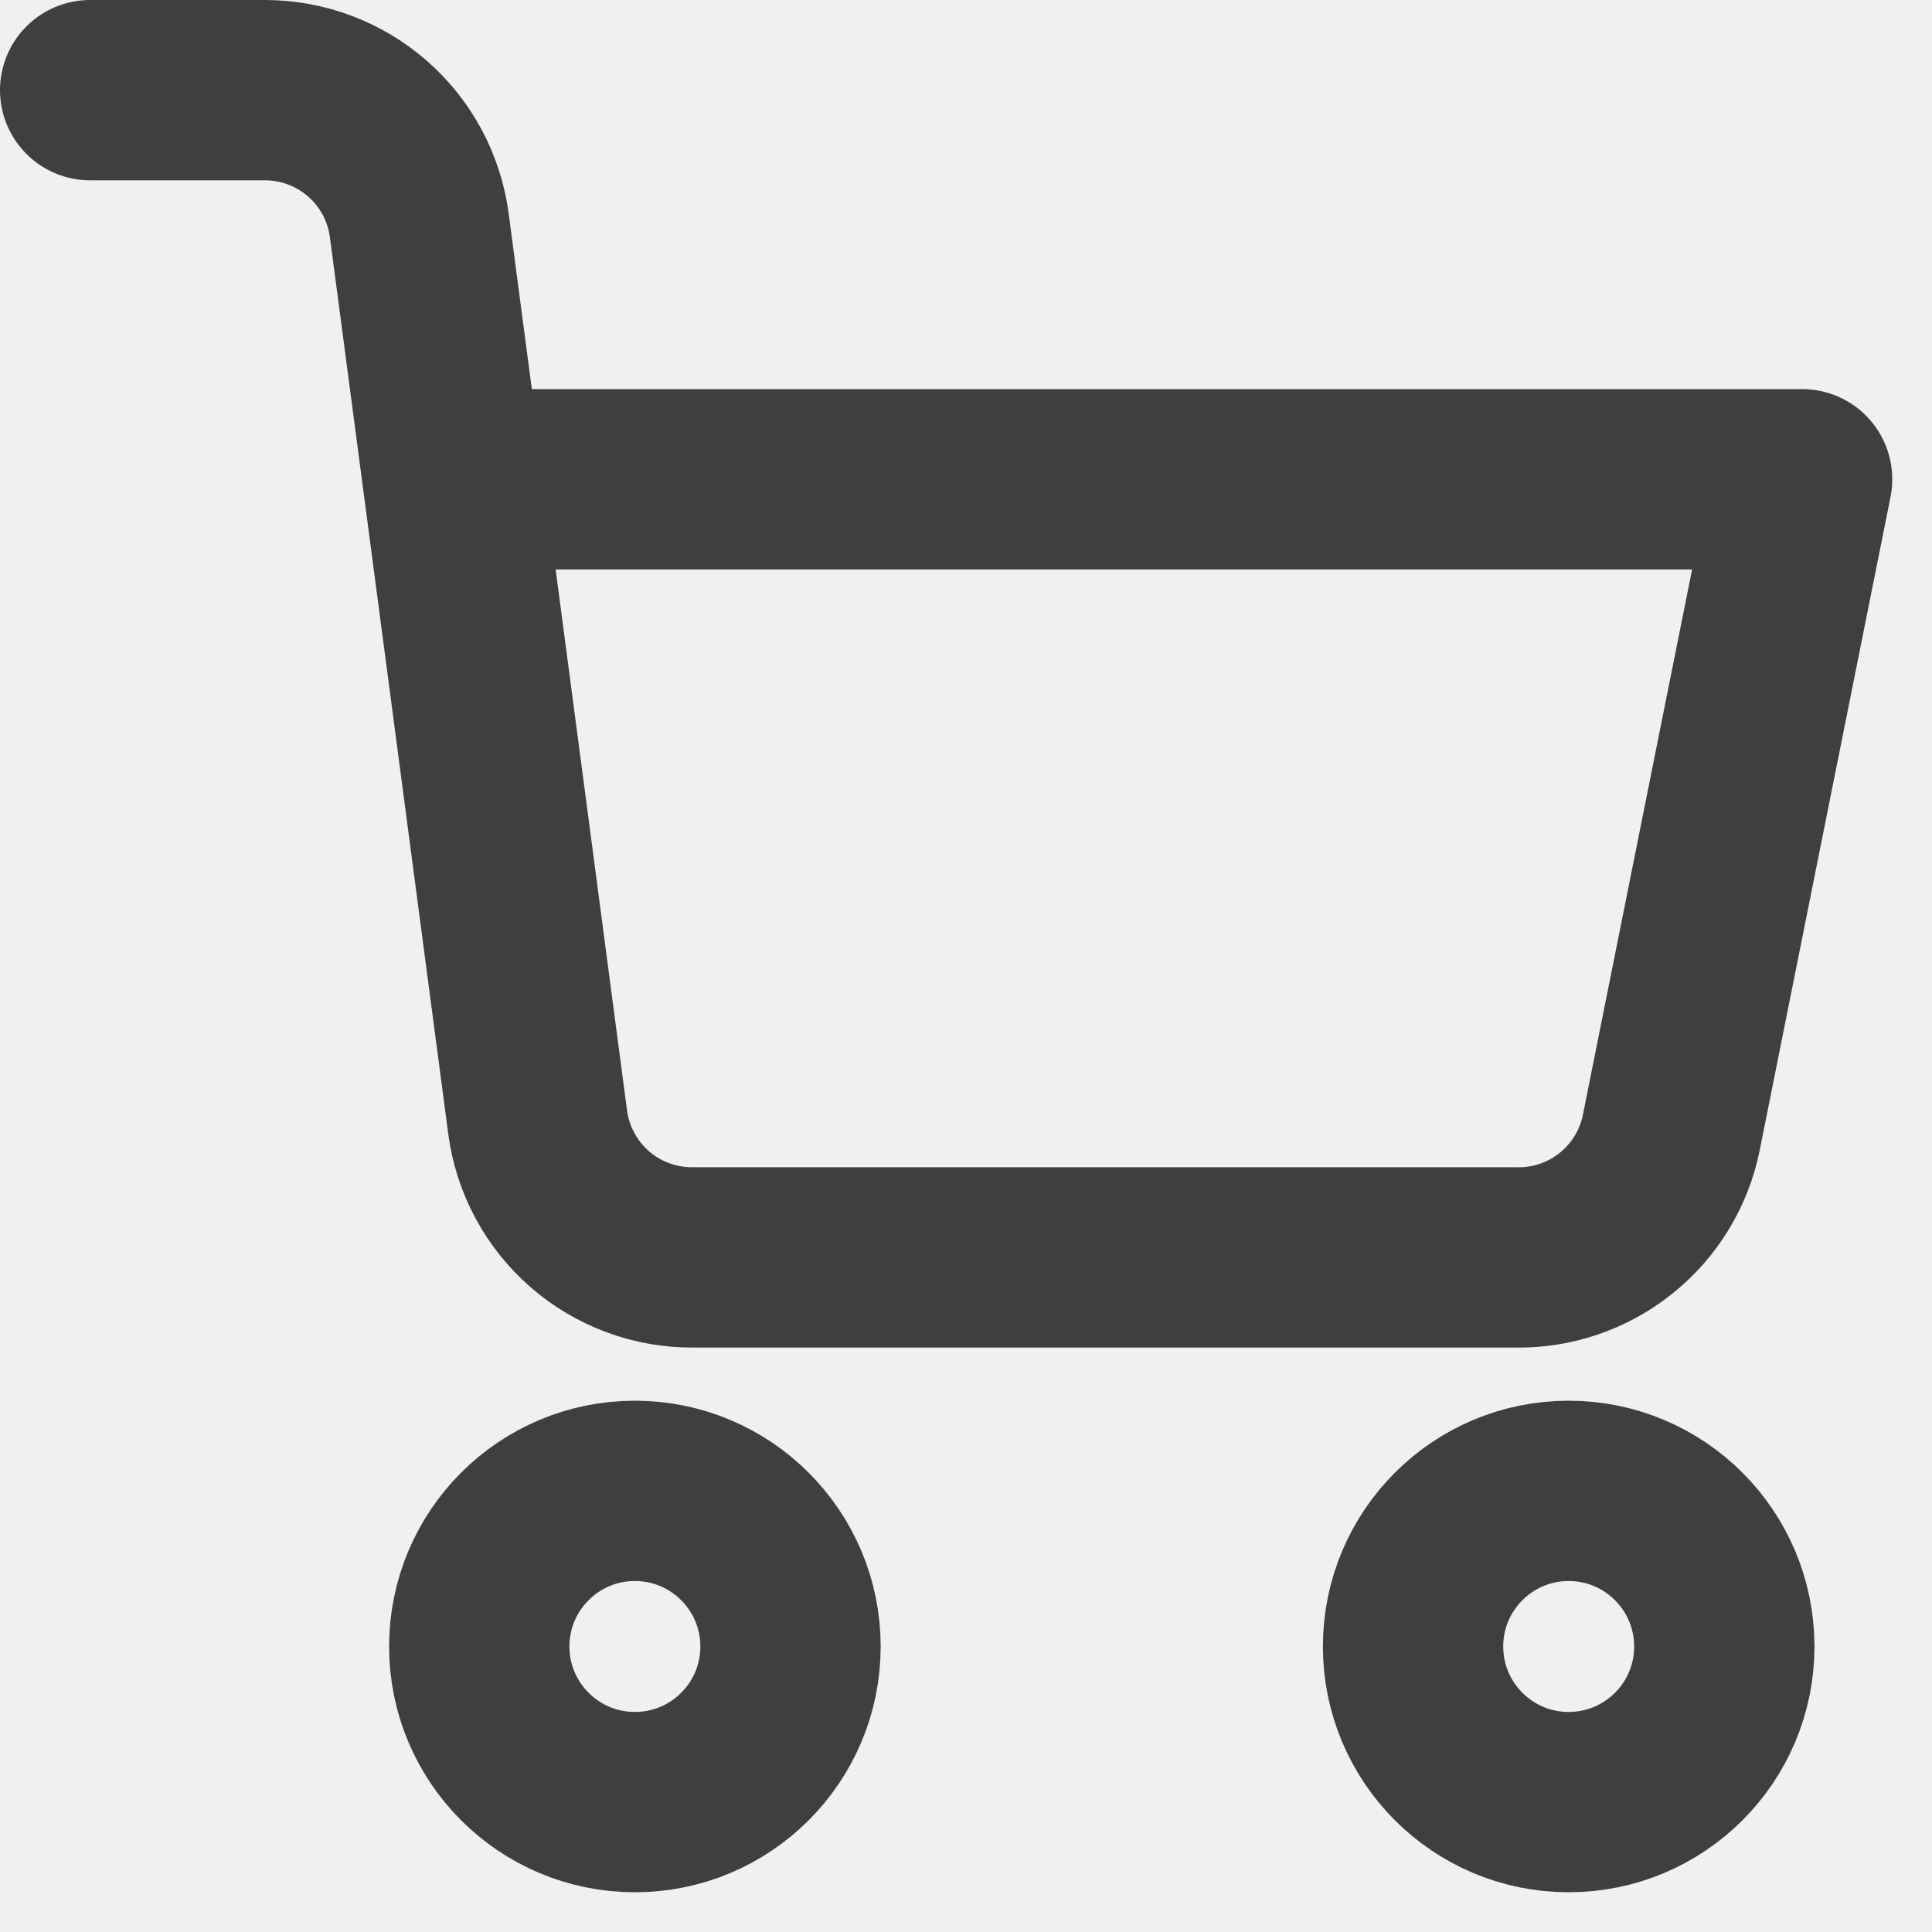
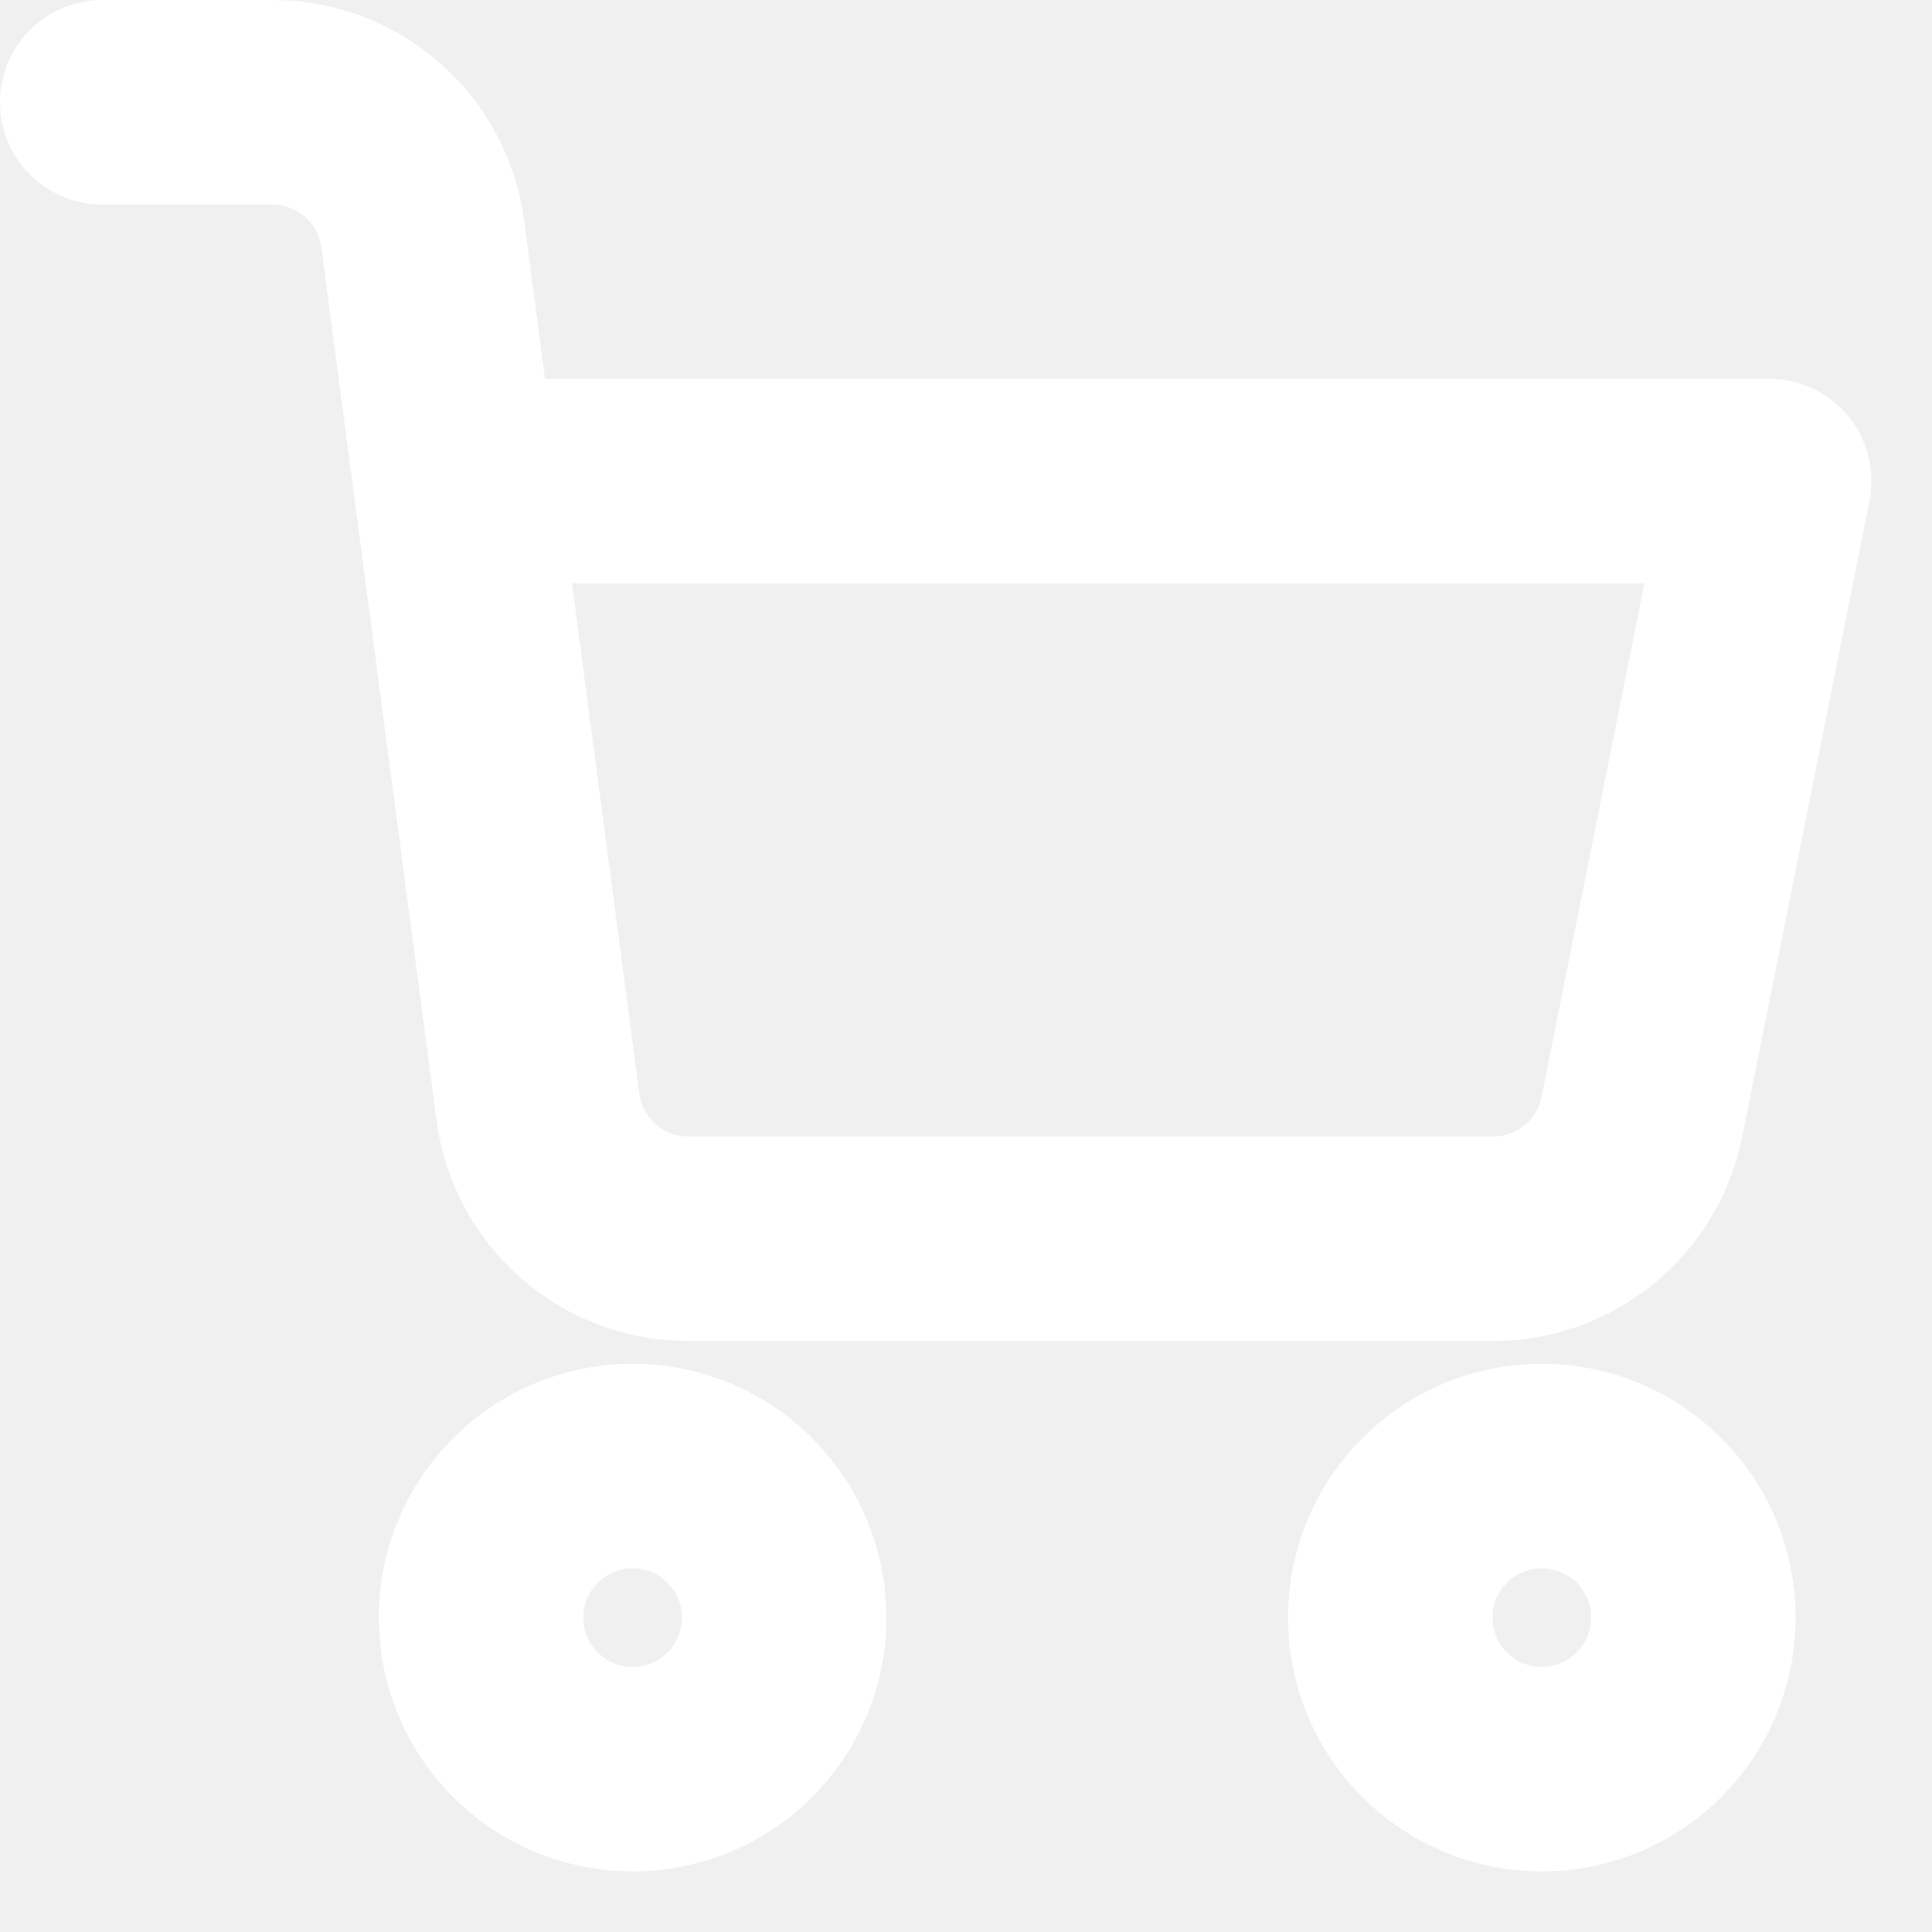
- <svg xmlns="http://www.w3.org/2000/svg" width="30" height="30" viewBox="0 0 30 30" fill="none">
-   <path d="M9.858 27.983C11.193 27.983 12.275 26.901 12.275 25.567C12.275 24.232 11.193 23.15 9.858 23.15C8.524 23.15 7.442 24.232 7.442 25.567C7.442 26.901 8.524 27.983 9.858 27.983Z" stroke="#3F3F3F" stroke-width="2.8" stroke-linecap="round" stroke-linejoin="round" />
-   <path d="M24.358 27.983C25.693 27.983 26.775 26.901 26.775 25.567C26.775 24.232 25.693 23.15 24.358 23.15C23.024 23.15 21.942 24.232 21.942 25.567C21.942 26.901 23.024 27.983 24.358 27.983Z" stroke="#3F3F3F" stroke-width="2.8" stroke-linecap="round" stroke-linejoin="round" />
-   <path d="M7.043 7.442H27.983L25.953 17.58C25.843 18.136 25.54 18.636 25.098 18.991C24.657 19.347 24.104 19.536 23.537 19.525H10.765C10.175 19.53 9.603 19.319 9.158 18.932C8.713 18.544 8.425 18.008 8.348 17.422L6.511 3.502C6.435 2.922 6.151 2.388 5.71 2.001C5.27 1.615 4.705 1.401 4.119 1.4H1.4" stroke="#3F3F3F" stroke-width="2.8" stroke-linecap="round" stroke-linejoin="round" />
+ <svg xmlns="http://www.w3.org/2000/svg" width="17" height="17" viewBox="0 0 17 17" fill="none">
+   <path d="M5.567 15.567C6.303 15.567 6.9 14.97 6.9 14.233C6.9 13.497 6.303 12.9 5.567 12.9C4.83 12.9 4.233 13.497 4.233 14.233C4.233 14.97 4.83 15.567 5.567 15.567Z" stroke="white" stroke-width="1.8" stroke-linecap="round" stroke-linejoin="round" />
+   <path d="M13.567 15.567C14.303 15.567 14.9 14.97 14.9 14.233C14.9 13.497 14.303 12.9 13.567 12.9C12.83 12.9 12.233 13.497 12.233 14.233C12.233 14.97 12.83 15.567 13.567 15.567Z" stroke="white" stroke-width="1.8" stroke-linecap="round" stroke-linejoin="round" />
+   <path d="M4.013 4.233H15.567L14.447 9.827C14.386 10.134 14.219 10.409 13.975 10.605C13.731 10.802 13.426 10.906 13.113 10.9H6.067C5.741 10.903 5.426 10.786 5.18 10.573C4.935 10.359 4.776 10.063 4.733 9.74L3.72 2.06C3.678 1.739 3.521 1.445 3.278 1.232C3.035 1.018 2.723 0.9 2.4 0.9H0.9" stroke="white" stroke-width="1.8" stroke-linecap="round" stroke-linejoin="round" />
</svg>
